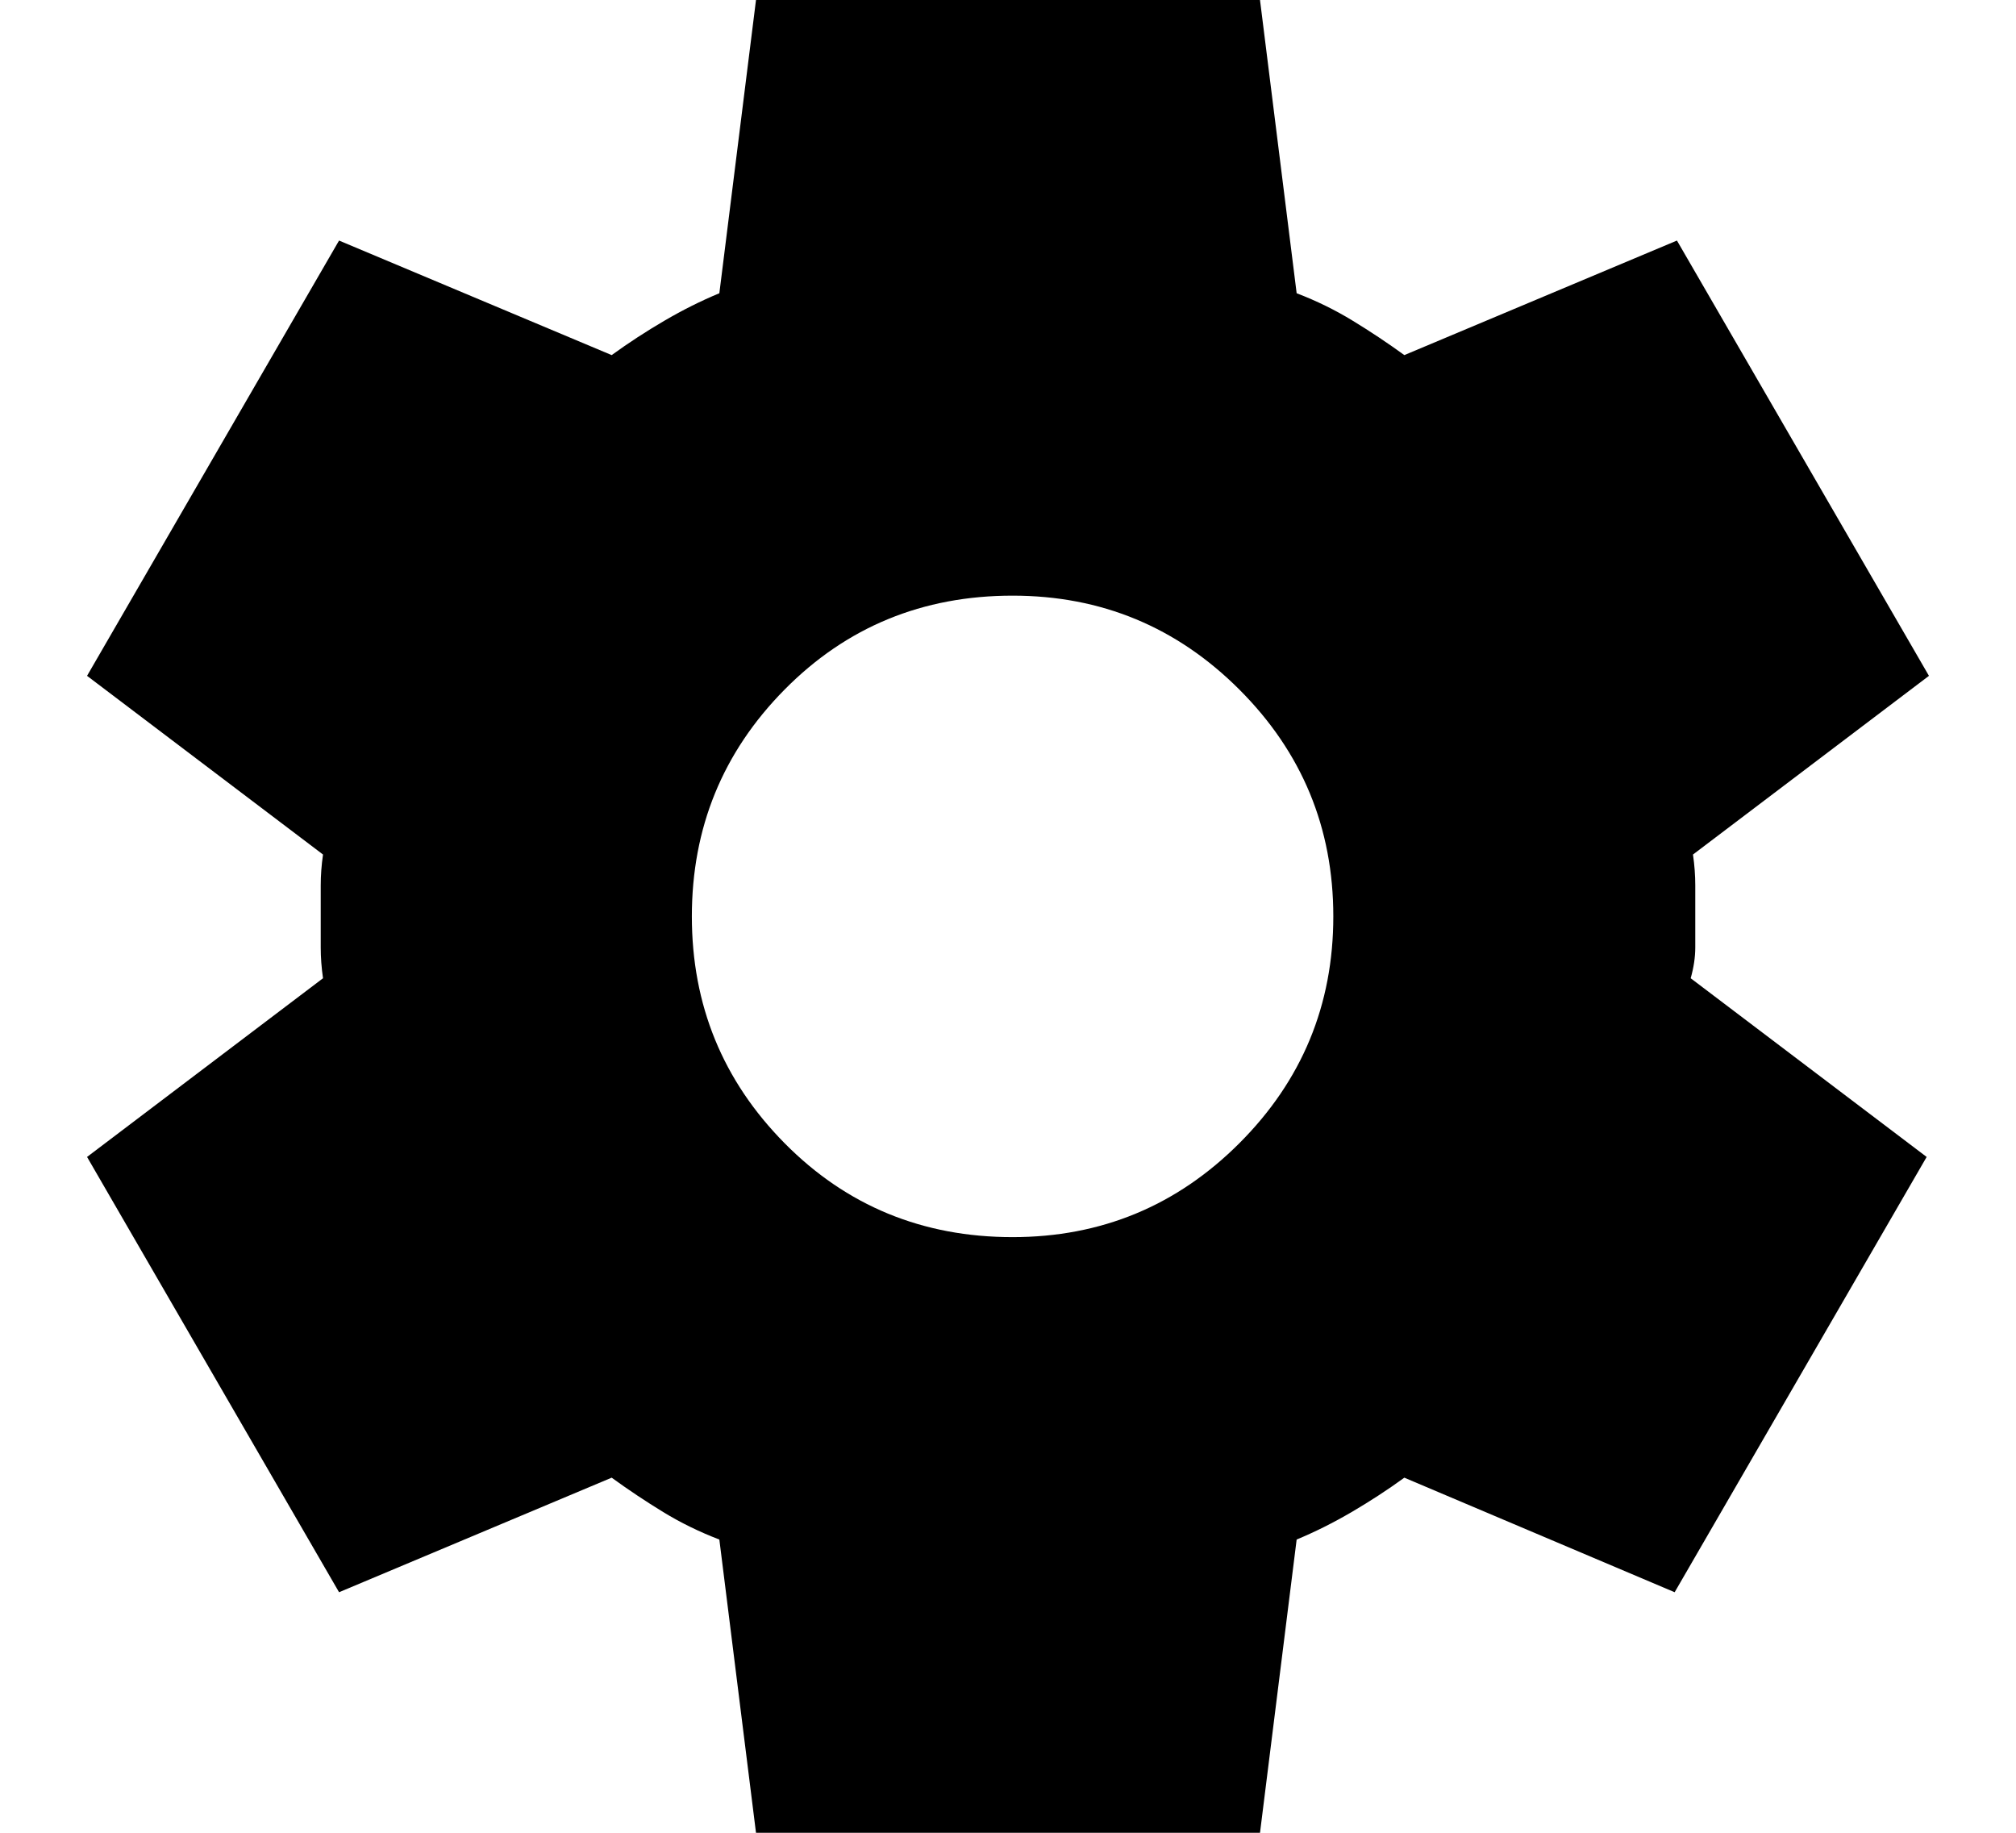
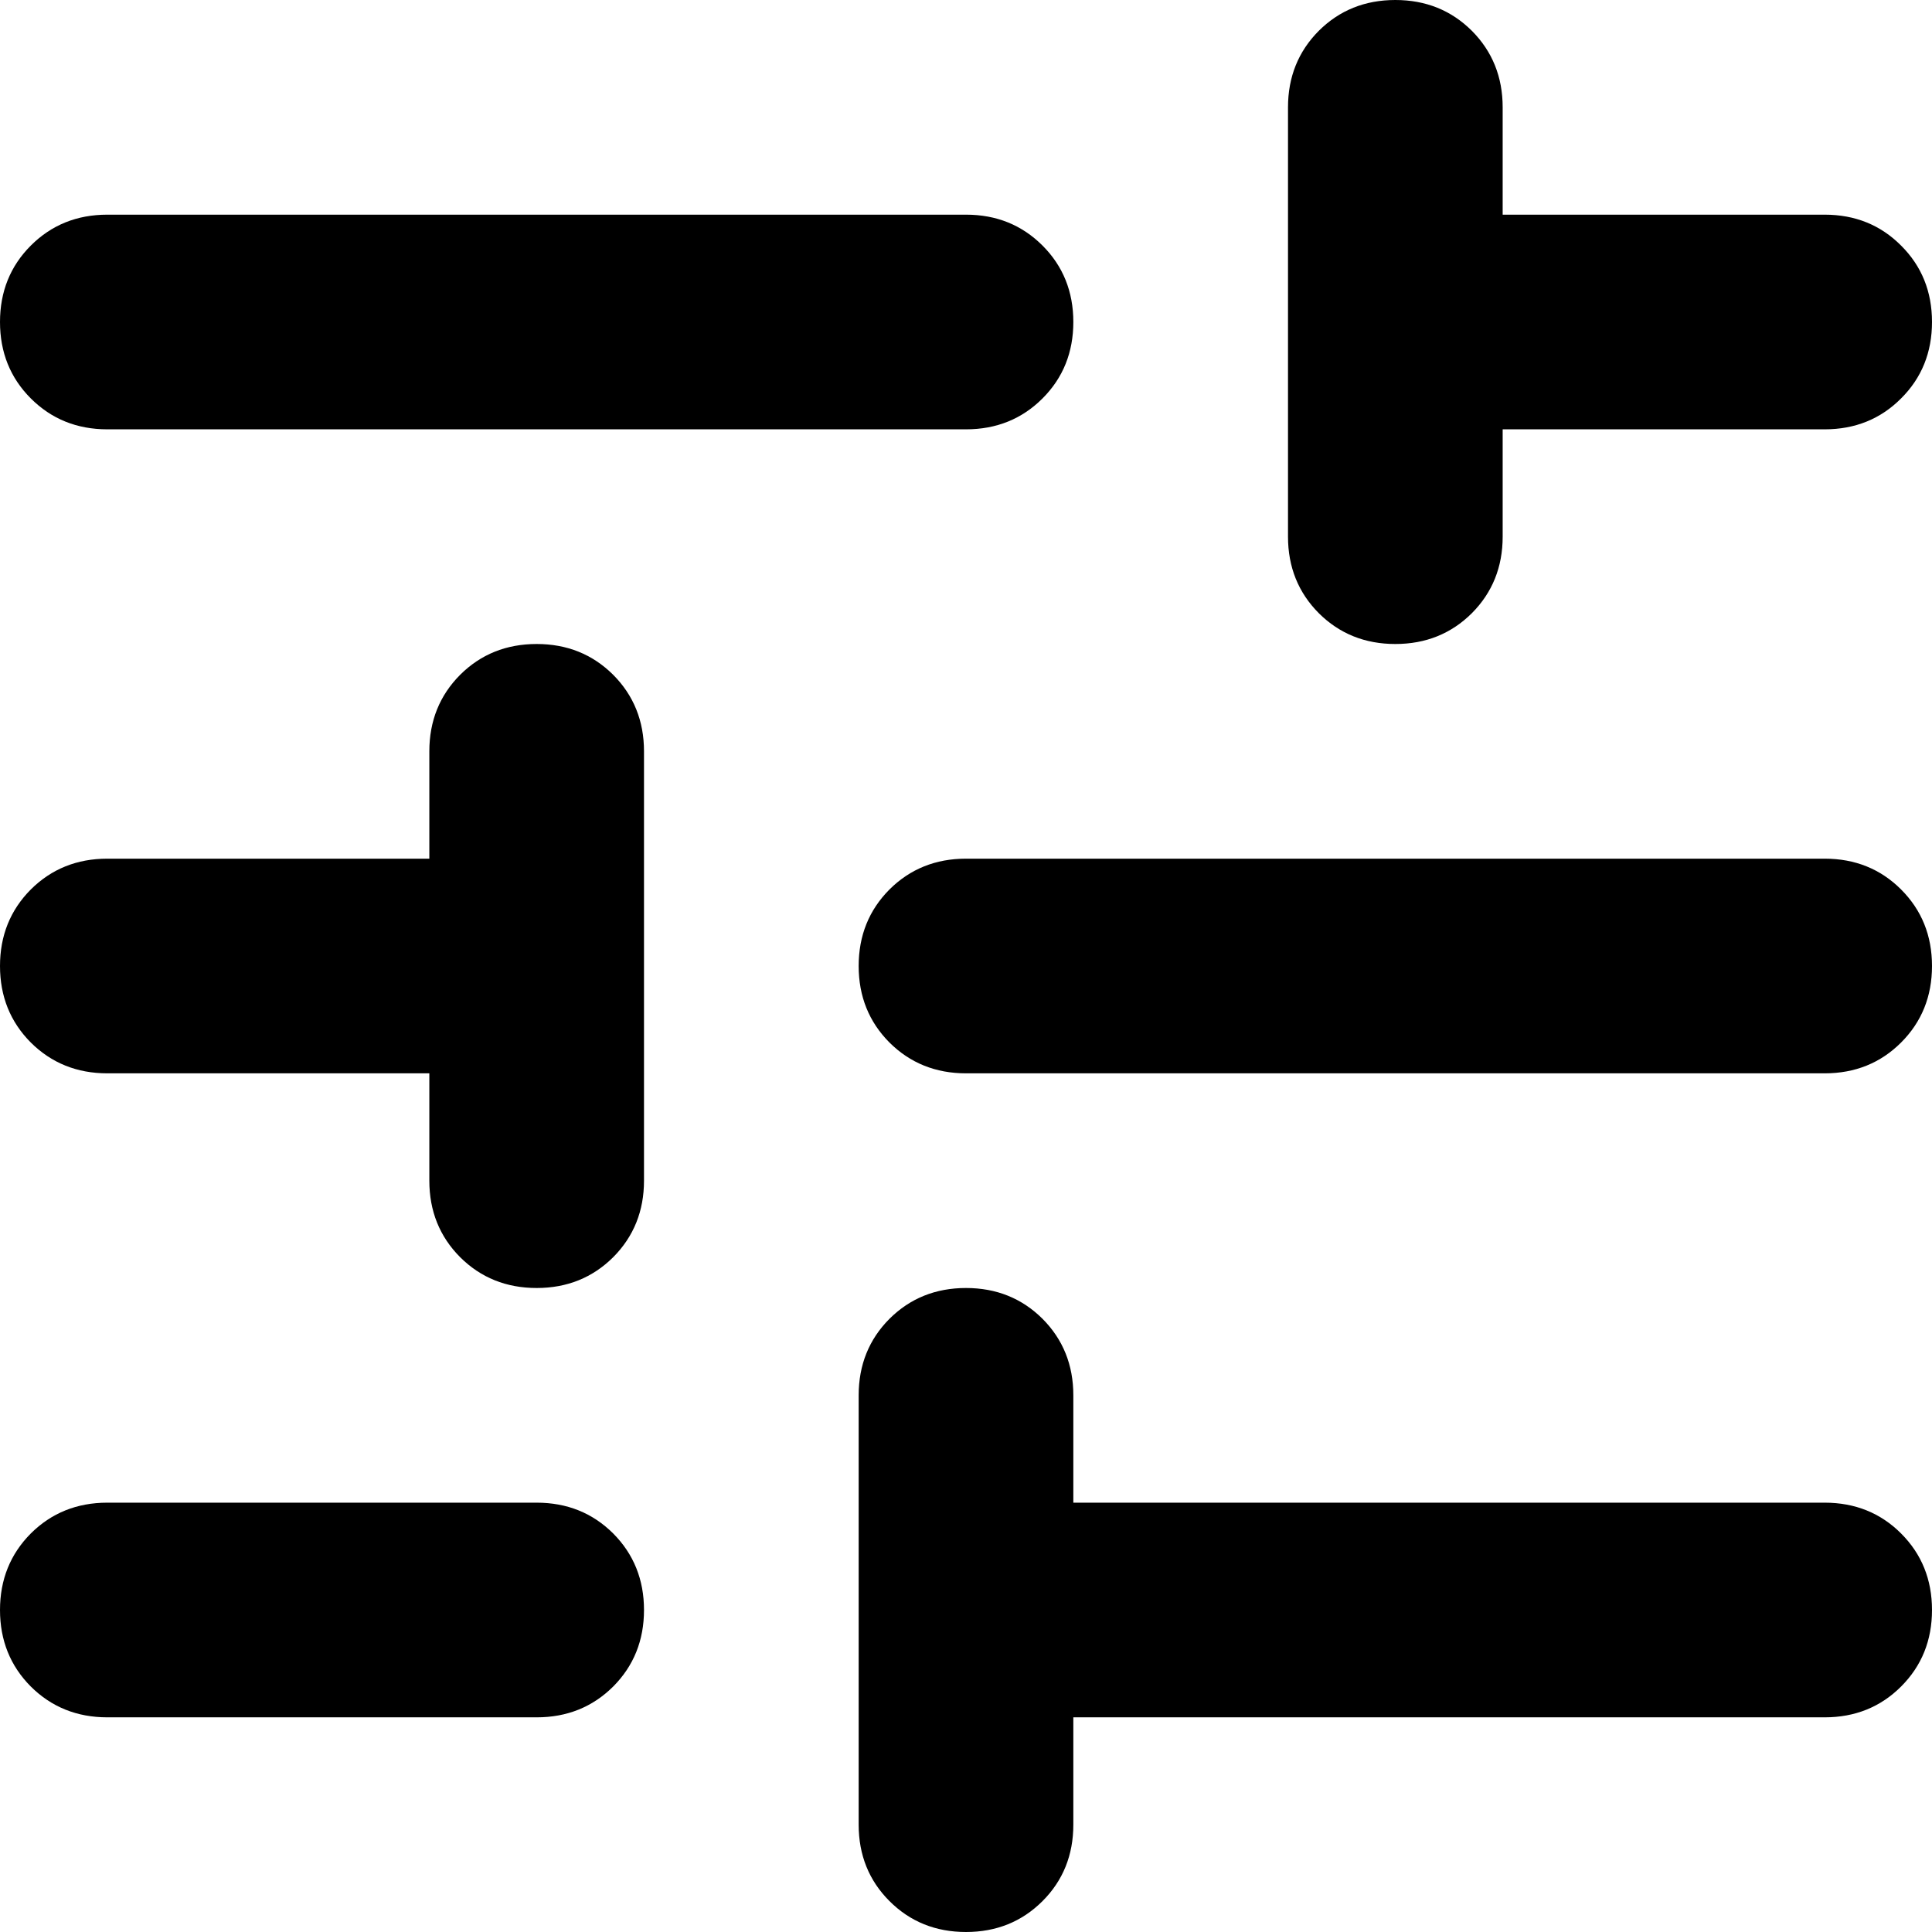
- <svg xmlns="http://www.w3.org/2000/svg" viewBox="0 0 22 20" fill="currentColor">
-   <path d="M8.25 20L7.85 16.8C7.633 16.717 7.429 16.617 7.237 16.5C7.046 16.383 6.858 16.258 6.675 16.125L3.7 17.375L0.95 12.625L3.525 10.675C3.508 10.558 3.5 10.446 3.5 10.338V9.662C3.5 9.554 3.508 9.442 3.525 9.325L0.95 7.375L3.7 2.625L6.675 3.875C6.858 3.742 7.05 3.617 7.25 3.5C7.45 3.383 7.65 3.283 7.85 3.2L8.25 0H13.75L14.15 3.2C14.367 3.283 14.571 3.383 14.762 3.5C14.954 3.617 15.142 3.742 15.325 3.875L18.3 2.625L21.05 7.375L18.475 9.325C18.492 9.442 18.5 9.554 18.5 9.662V10.338C18.5 10.446 18.483 10.558 18.45 10.675L21.025 12.625L18.275 17.375L15.325 16.125C15.142 16.258 14.95 16.383 14.75 16.5C14.55 16.617 14.35 16.717 14.15 16.8L13.75 20H8.25ZM11.05 13.5C12.017 13.5 12.842 13.158 13.525 12.475C14.208 11.792 14.55 10.967 14.55 10C14.55 9.033 14.208 8.208 13.525 7.525C12.842 6.842 12.017 6.5 11.05 6.5C10.067 6.5 9.237 6.842 8.562 7.525C7.887 8.208 7.55 9.033 7.55 10C7.55 10.967 7.887 11.792 8.562 12.475C9.237 13.158 10.067 13.5 11.05 13.5Z" fill="currentColor" />
+ <svg xmlns="http://www.w3.org/2000/svg" width="18" height="18" viewBox="0 0 18 18" fill="currentColor">
+   <path d="M9 18C8.717 18 8.479 17.904 8.287 17.712C8.096 17.521 8 17.283 8 17V13C8 12.717 8.096 12.479 8.287 12.287C8.479 12.096 8.717 12 9 12C9.283 12 9.521 12.096 9.713 12.287C9.904 12.479 10 12.717 10 13V14H17C17.283 14 17.521 14.096 17.712 14.287C17.904 14.479 18 14.717 18 15C18 15.283 17.904 15.521 17.712 15.713C17.521 15.904 17.283 16 17 16H10V17C10 17.283 9.904 17.521 9.713 17.712C9.521 17.904 9.283 18 9 18ZM1 16C0.717 16 0.479 15.904 0.287 15.713C0.096 15.521 0 15.283 0 15C0 14.717 0.096 14.479 0.287 14.287C0.479 14.096 0.717 14 1 14H5C5.283 14 5.521 14.096 5.713 14.287C5.904 14.479 6 14.717 6 15C6 15.283 5.904 15.521 5.713 15.713C5.521 15.904 5.283 16 5 16H1ZM5 12C4.717 12 4.479 11.904 4.287 11.713C4.096 11.521 4 11.283 4 11V10H1C0.717 10 0.479 9.904 0.287 9.713C0.096 9.521 0 9.283 0 9C0 8.717 0.096 8.479 0.287 8.287C0.479 8.096 0.717 8 1 8H4V7C4 6.717 4.096 6.479 4.287 6.287C4.479 6.096 4.717 6 5 6C5.283 6 5.521 6.096 5.713 6.287C5.904 6.479 6 6.717 6 7V11C6 11.283 5.904 11.521 5.713 11.713C5.521 11.904 5.283 12 5 12ZM9 10C8.717 10 8.479 9.904 8.287 9.713C8.096 9.521 8 9.283 8 9C8 8.717 8.096 8.479 8.287 8.287C8.479 8.096 8.717 8 9 8H17C17.283 8 17.521 8.096 17.712 8.287C17.904 8.479 18 8.717 18 9C18 9.283 17.904 9.521 17.712 9.713C17.521 9.904 17.283 10 17 10H9ZM13 6C12.717 6 12.479 5.904 12.287 5.713C12.096 5.521 12 5.283 12 5V1C12 0.717 12.096 0.479 12.287 0.287C12.479 0.096 12.717 0 13 0C13.283 0 13.521 0.096 13.713 0.287C13.904 0.479 14 0.717 14 1V2H17C17.283 2 17.521 2.096 17.712 2.288C17.904 2.479 18 2.717 18 3C18 3.283 17.904 3.521 17.712 3.712C17.521 3.904 17.283 4 17 4H14V5C14 5.283 13.904 5.521 13.713 5.713C13.521 5.904 13.283 6 13 6ZM1 4C0.717 4 0.479 3.904 0.287 3.712C0.096 3.521 0 3.283 0 3C0 2.717 0.096 2.479 0.287 2.288C0.479 2.096 0.717 2 1 2H9C9.283 2 9.521 2.096 9.713 2.288C9.904 2.479 10 2.717 10 3C10 3.283 9.904 3.521 9.713 3.712C9.521 3.904 9.283 4 9 4H1Z" />
</svg>
